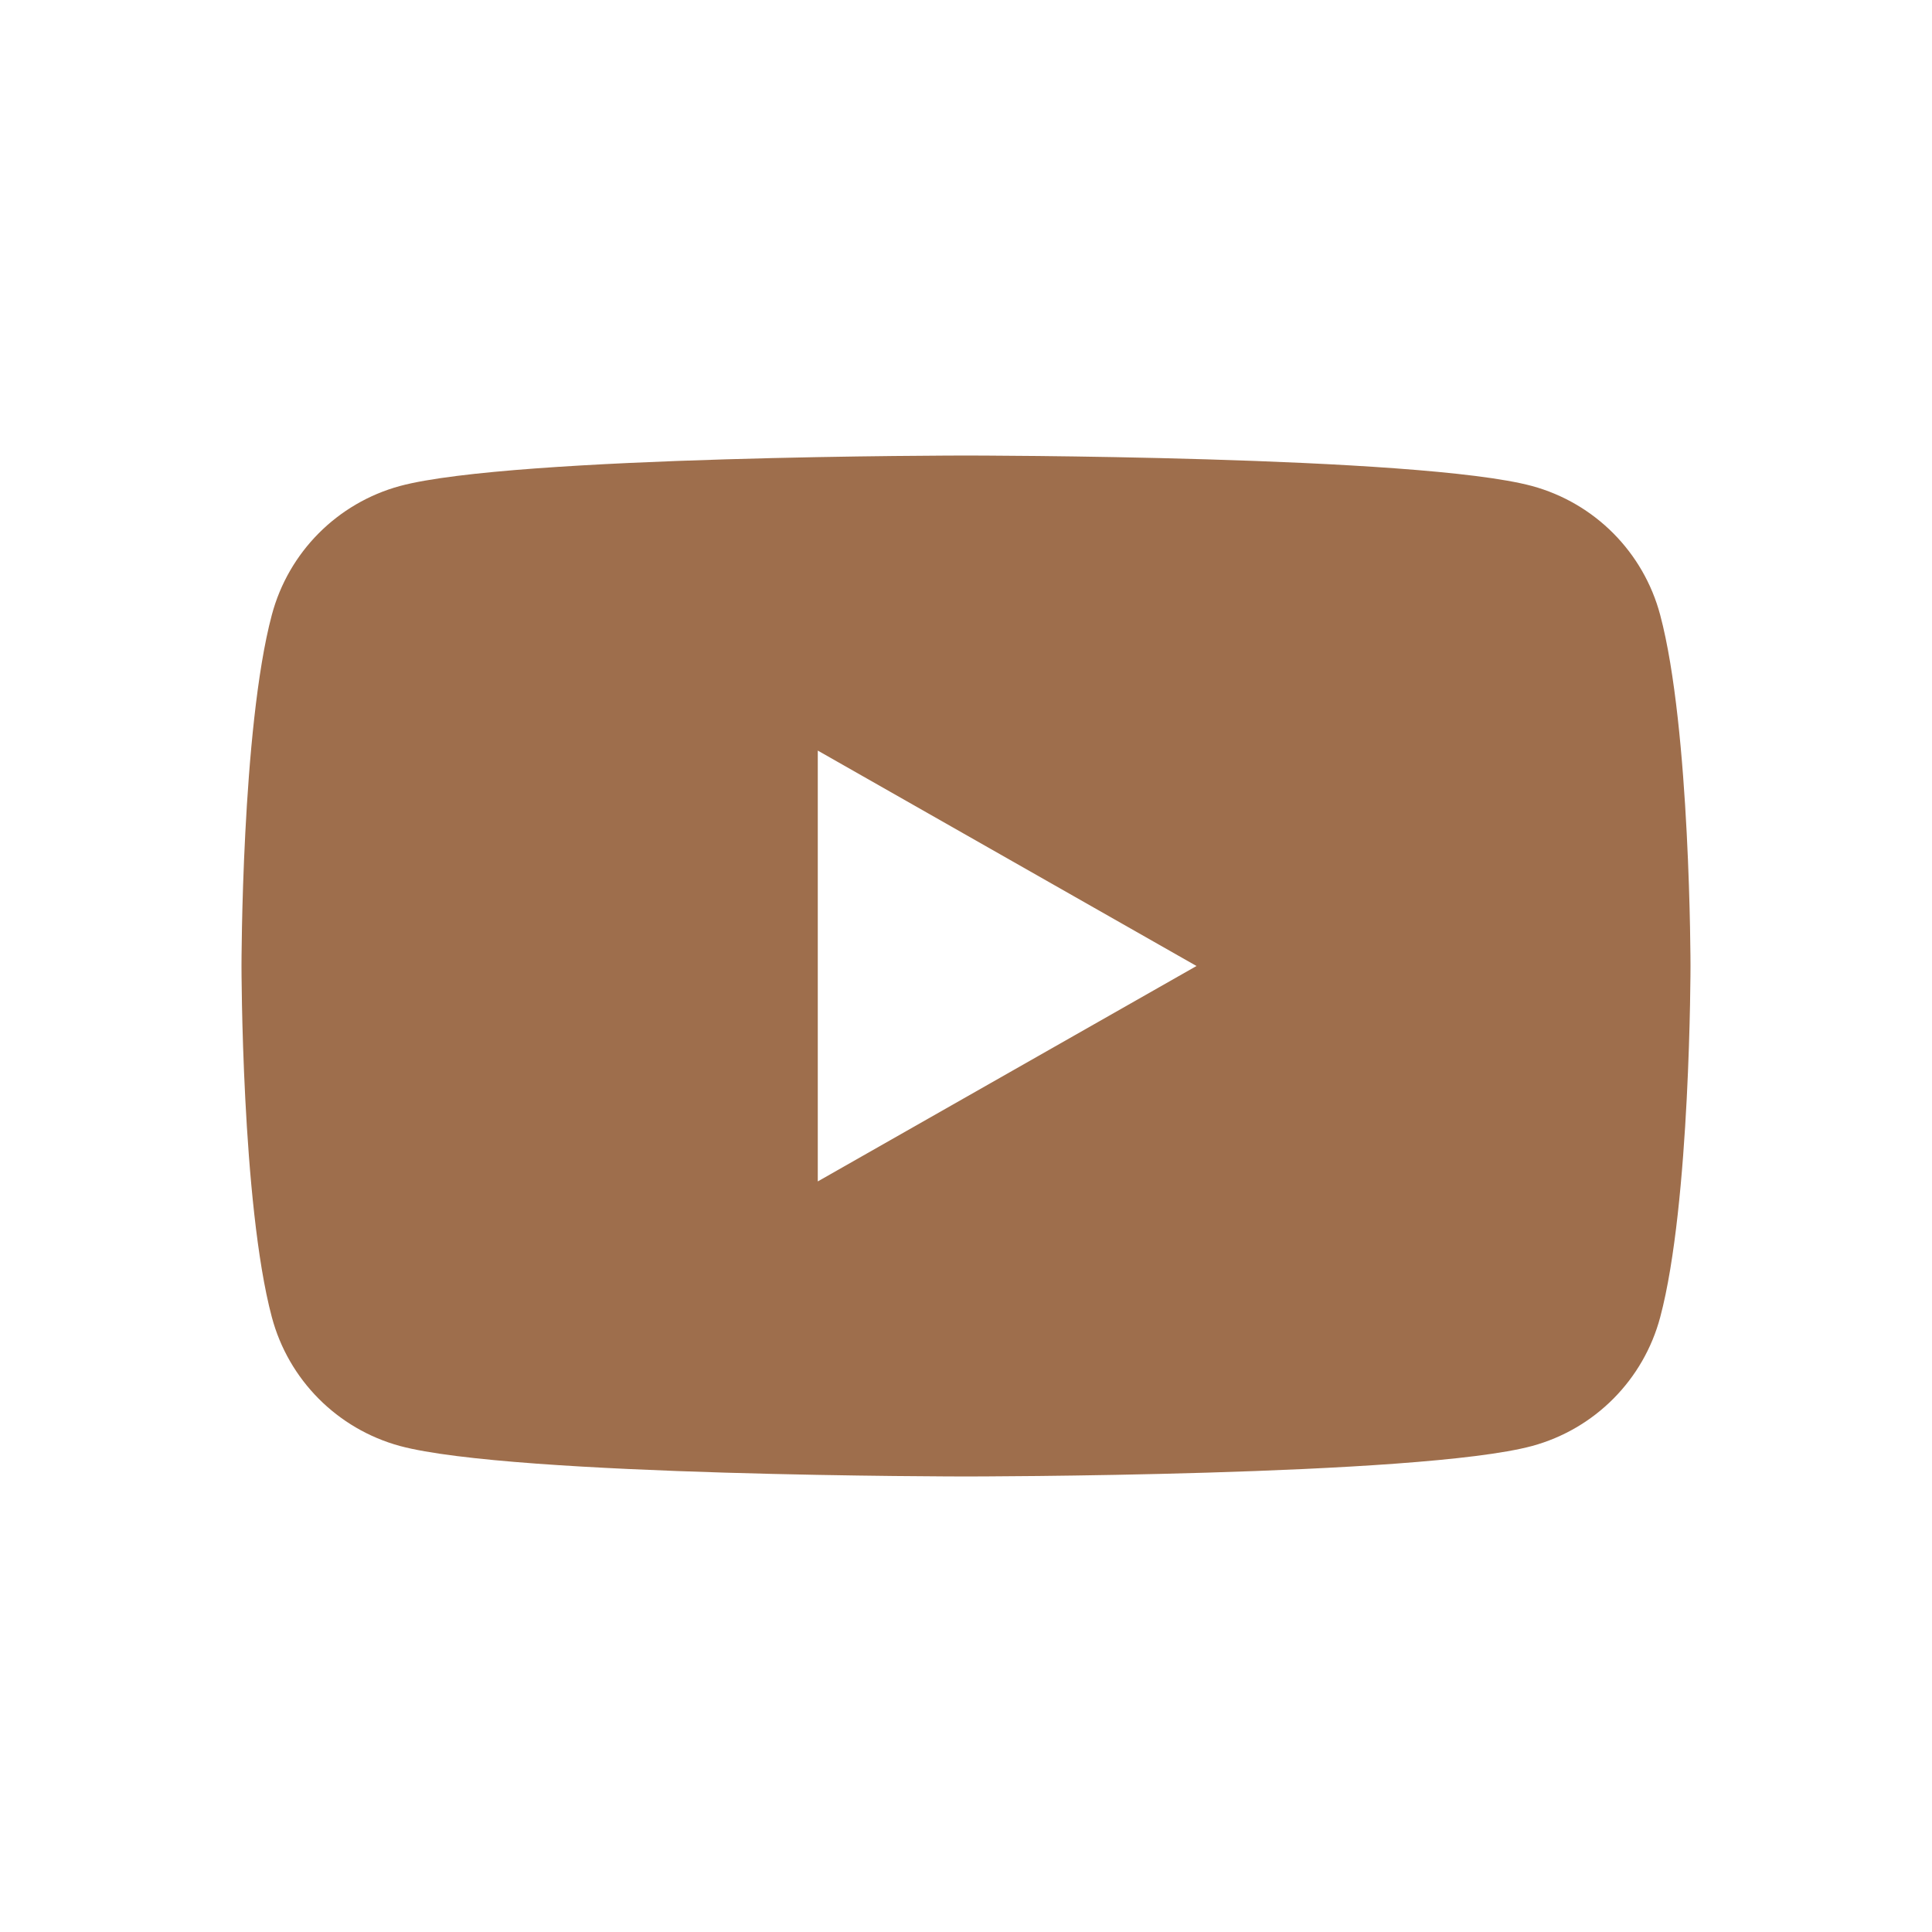
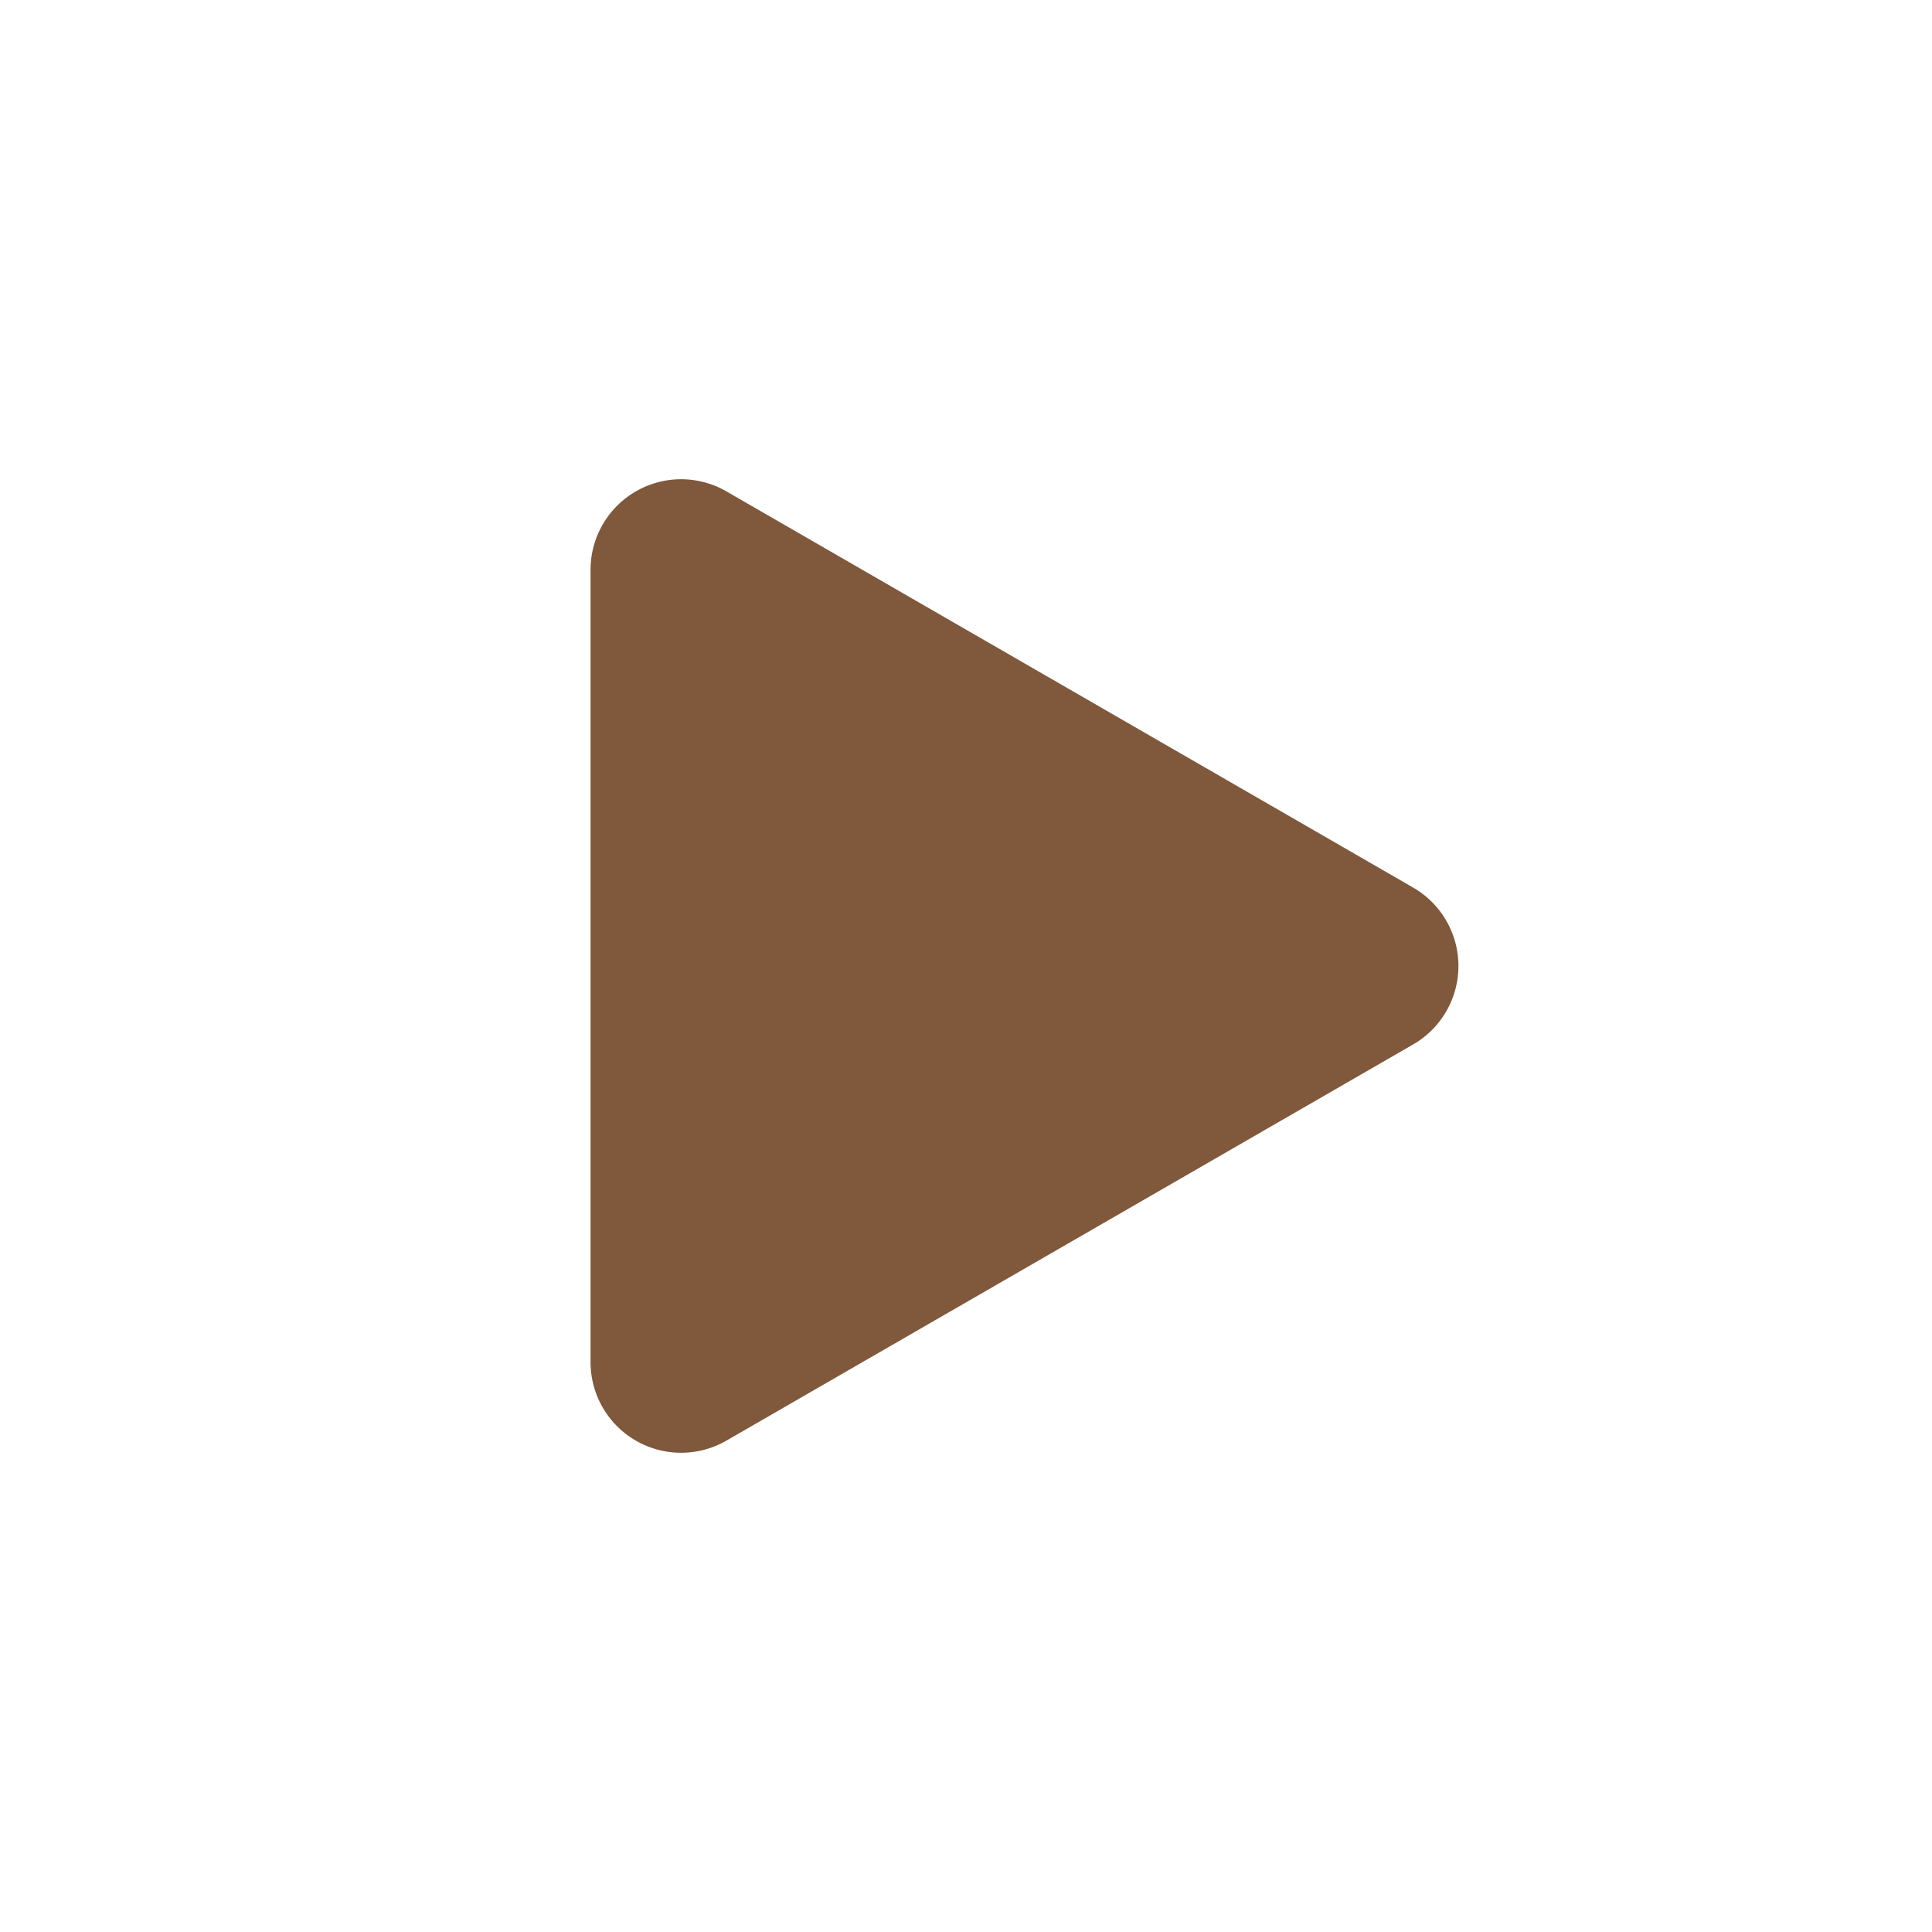
<svg xmlns="http://www.w3.org/2000/svg" width="1024" height="1024" viewBox="0 0 1024 1024">
-   <path transform="translate(128 128) scale(32)" fill-rule="evenodd" d="M23.498 6.186a3.016 3.016 0 0 0-2.122-2.136C19.505 3.545 12 3.545 12 3.545s-7.505 0-9.377.505A3.017 3.017 0 0 0 .502 6.186C0 8.07 0 12 0 12s0 3.93.502 5.814a3.016 3.016 0 0 0 2.122 2.136c1.871.505 9.376.505 9.376.505s7.505 0 9.377-.505a3.015 3.015 0 0 0 2.122-2.136C24 15.93 24 12 24 12s0-3.93-.502-5.814zM9.545 15.568V8.432L15.818 12l-6.273 3.568z" fill="#9E6E4C" />
+   <path d="M361 302 L361 722 L725 512 Z" fill="#80583C" stroke="#80583C" stroke-width="96" stroke-linejoin="round" />
</svg>
